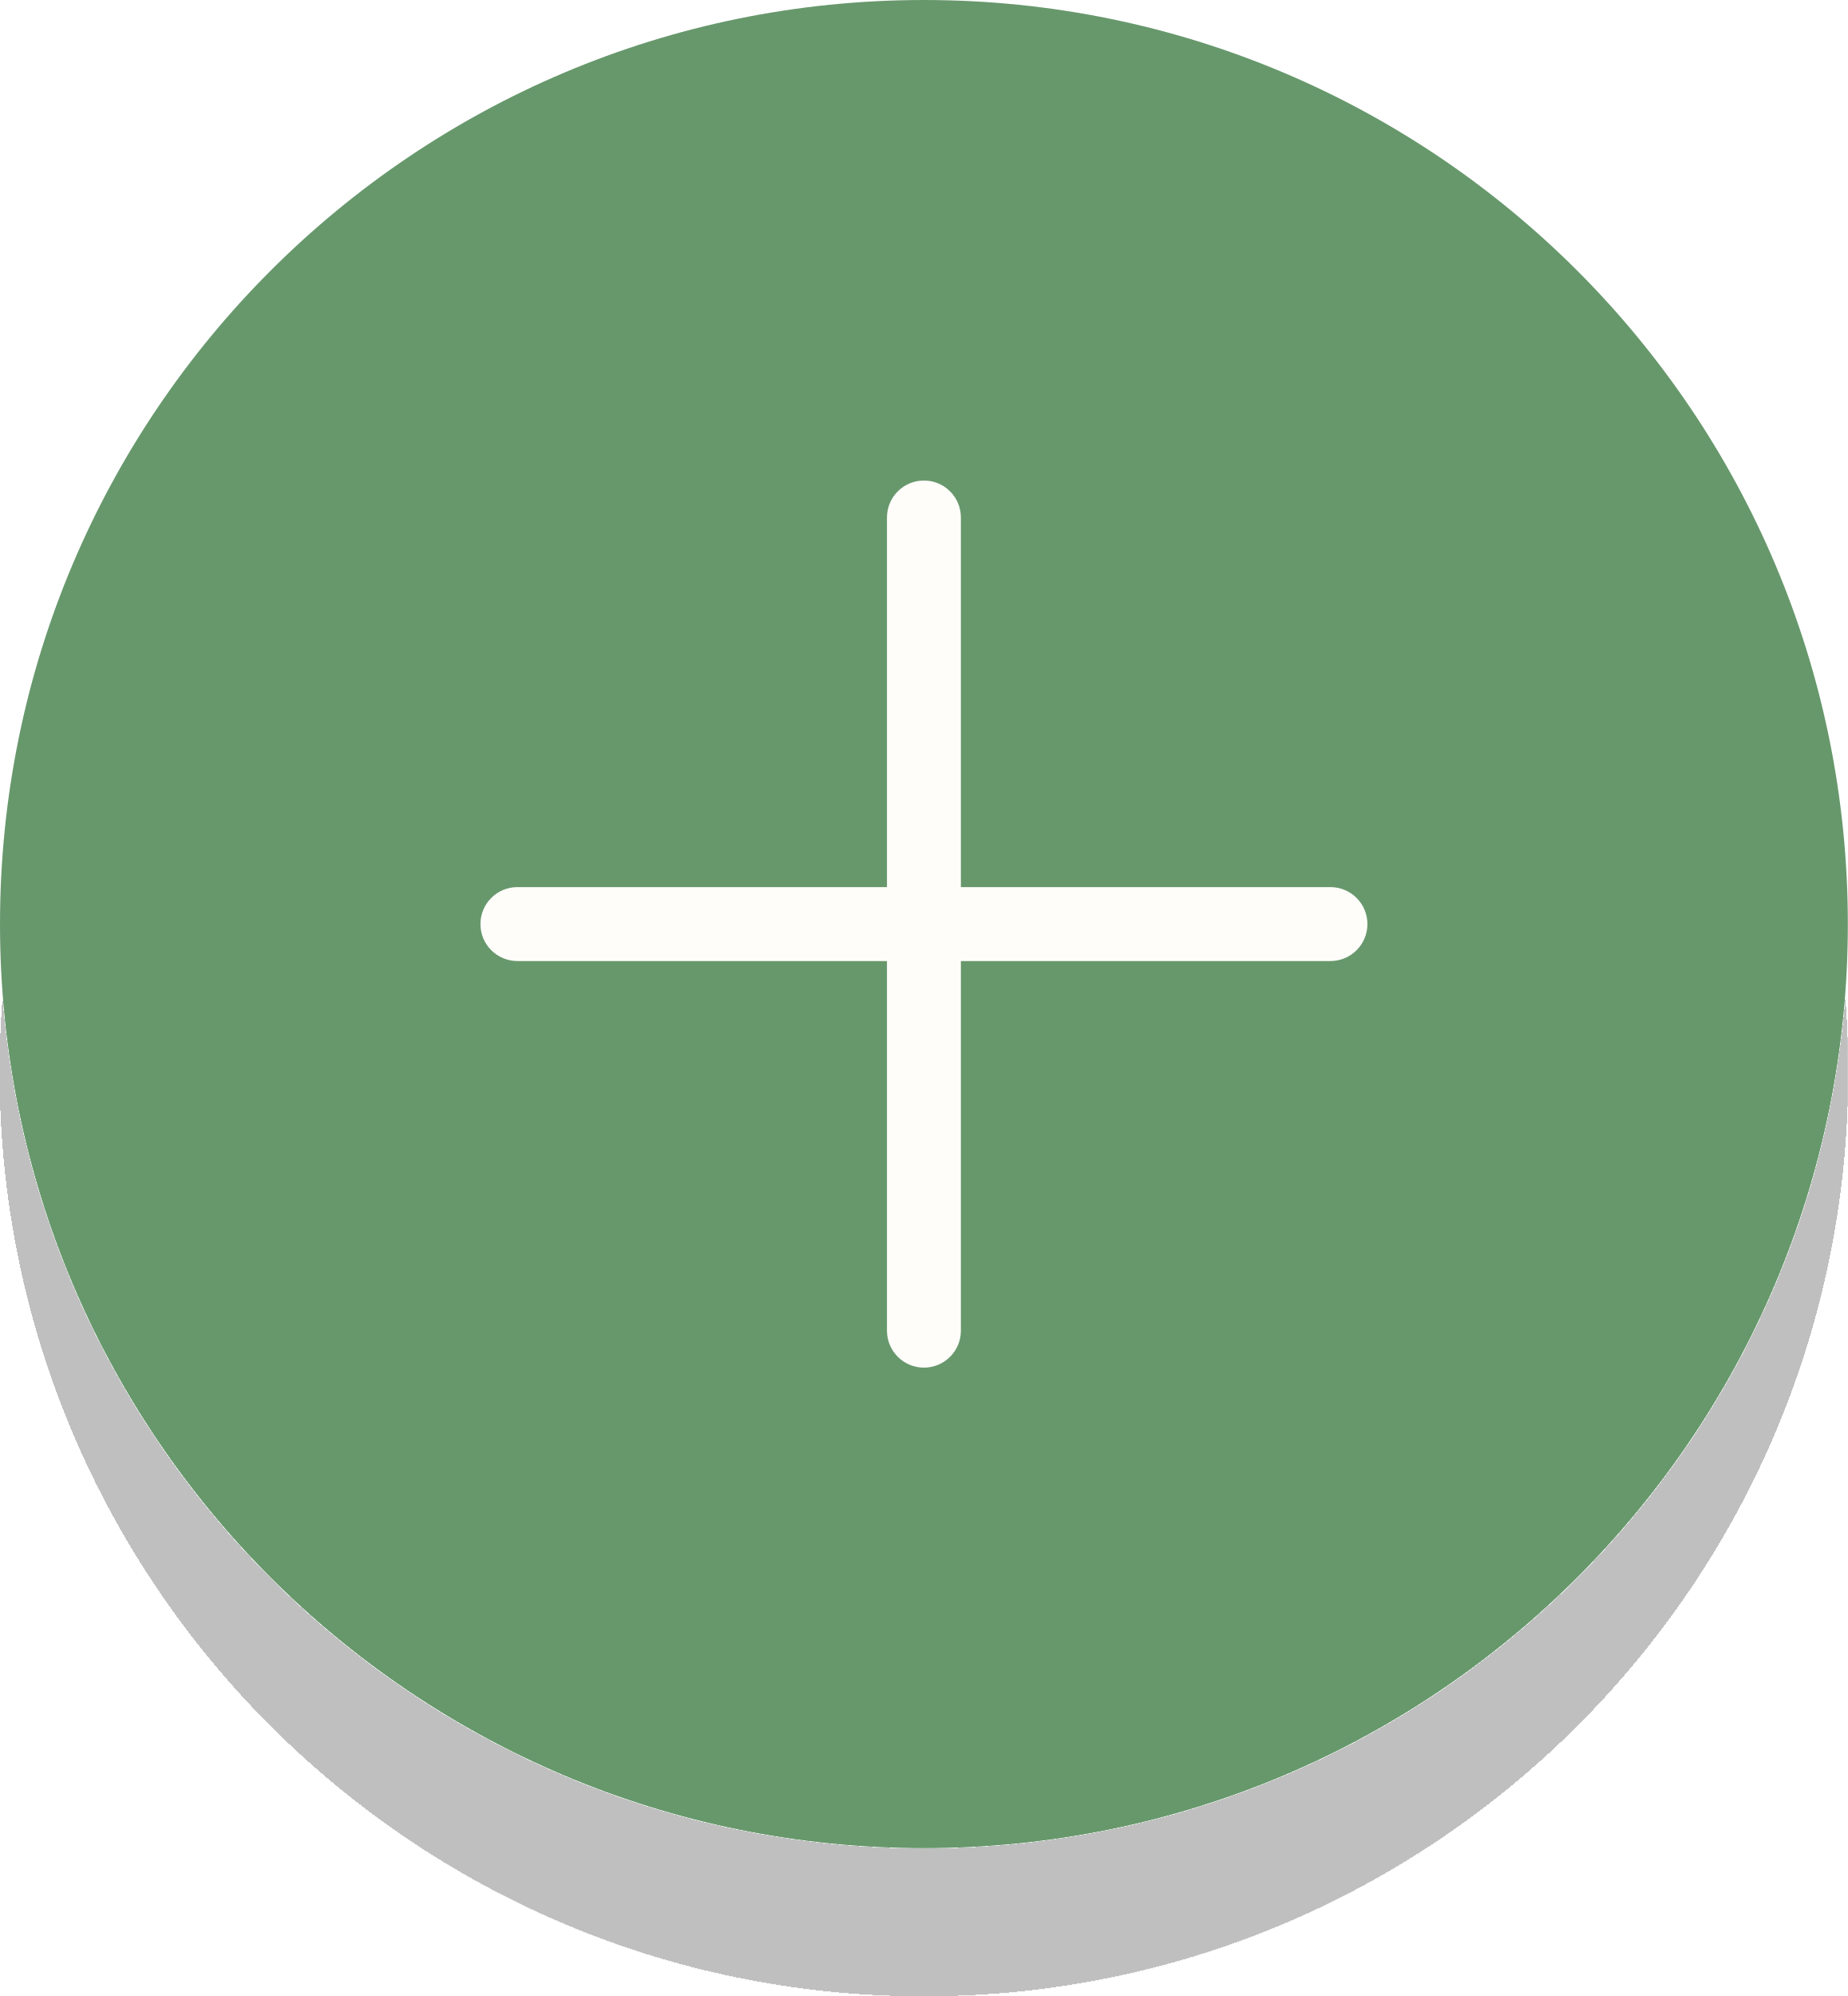
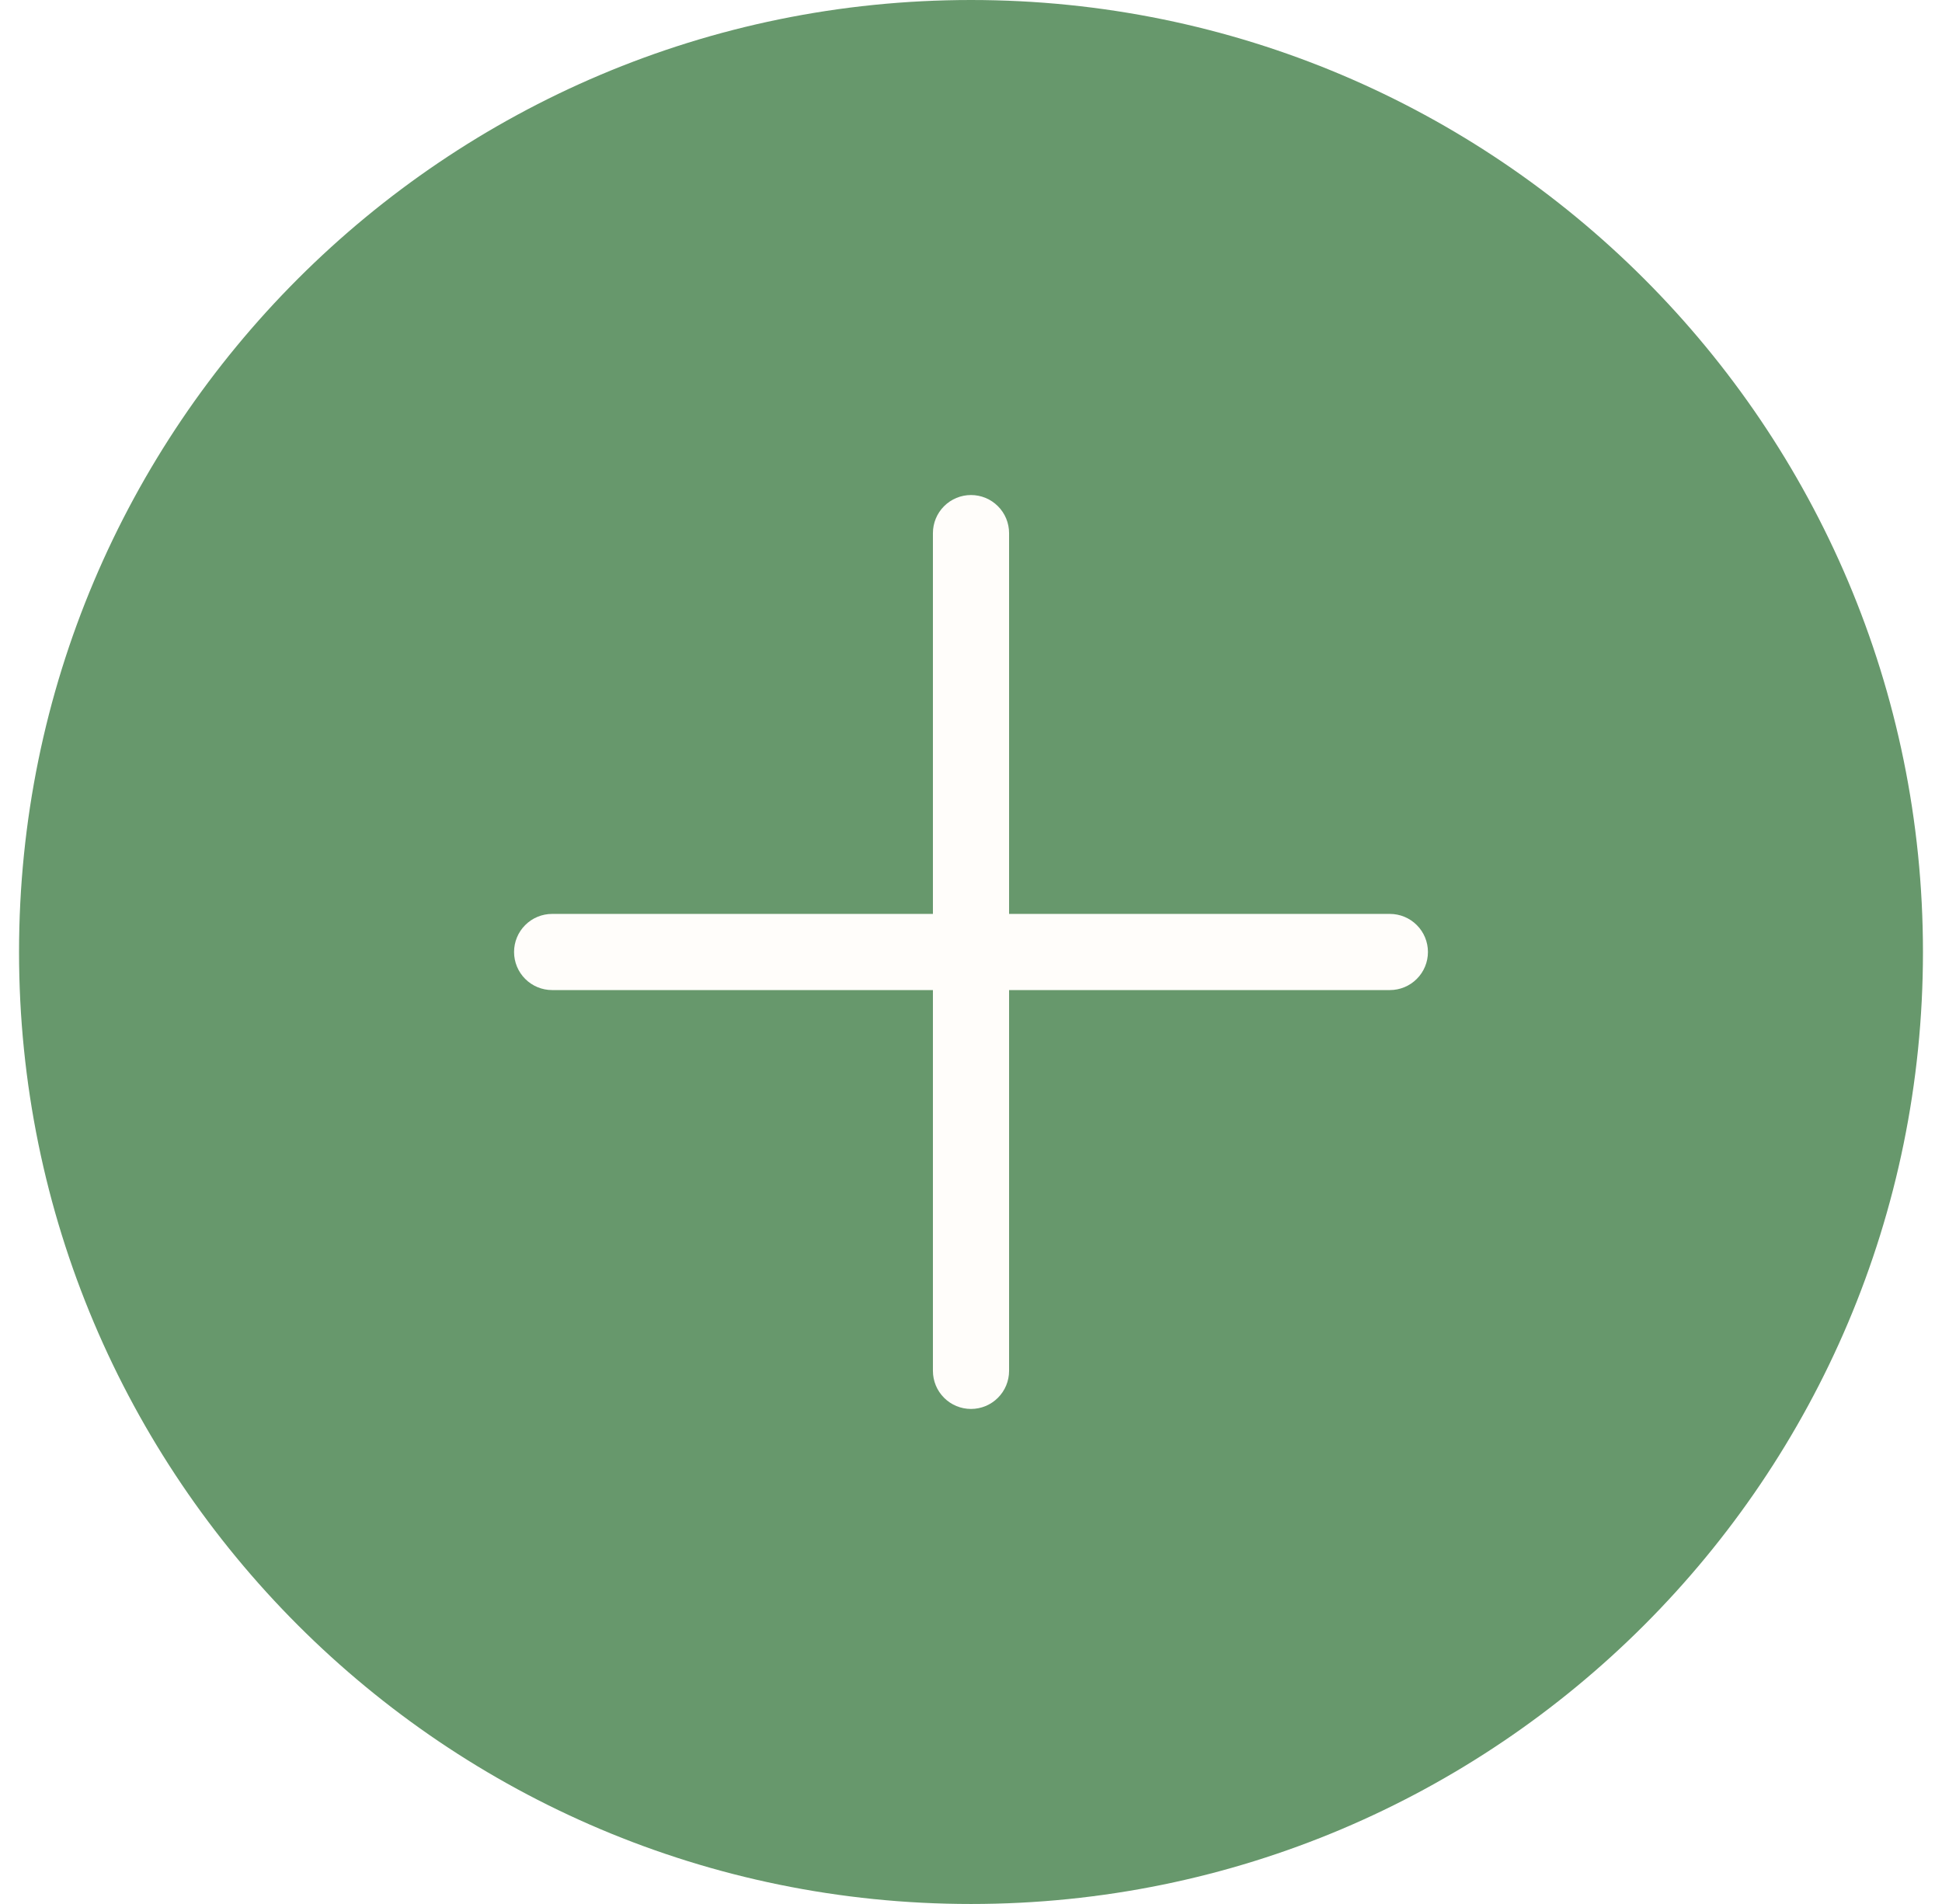
- <svg xmlns="http://www.w3.org/2000/svg" width="50" height="54" viewBox="0 0 50 54" fill="none">
-   <g filter="url(#filter0_d_544_2064)">
-     <circle cx="25" cy="25" r="25" fill="#67986C" />
-     <path d="M36 24H26V14C26 13.735 25.895 13.48 25.707 13.293C25.52 13.105 25.265 13 25 13C24.735 13 24.48 13.105 24.293 13.293C24.105 13.48 24 13.735 24 14V24H14C13.735 24 13.48 24.105 13.293 24.293C13.105 24.48 13 24.735 13 25C13 25.265 13.105 25.52 13.293 25.707C13.48 25.895 13.735 26 14 26H24V36C24 36.265 24.105 36.52 24.293 36.707C24.48 36.895 24.735 37 25 37C25.265 37 25.52 36.895 25.707 36.707C25.895 36.52 26 36.265 26 36V26H36C36.265 26 36.52 25.895 36.707 25.707C36.895 25.52 37 25.265 37 25C37 24.735 36.895 24.48 36.707 24.293C36.52 24.105 36.265 24 36 24Z" fill="#FFFDFA" />
-   </g>
-   <defs>
-     <filter id="filter0_d_544_2064" x="0" y="0" width="50" height="54" filterUnits="userSpaceOnUse" color-interpolation-filters="sRGB">
-       <feFlood flood-opacity="0" result="BackgroundImageFix" />
-       <feColorMatrix in="SourceAlpha" type="matrix" values="0 0 0 0 0 0 0 0 0 0 0 0 0 0 0 0 0 0 127 0" result="hardAlpha" />
-       <feOffset dy="4" />
-       <feComposite in2="hardAlpha" operator="out" />
-       <feColorMatrix type="matrix" values="0 0 0 0 0 0 0 0 0 0 0 0 0 0 0 0 0 0 0.25 0" />
-       <feBlend mode="normal" in2="BackgroundImageFix" result="effect1_dropShadow_544_2064" />
-       <feBlend mode="normal" in="SourceGraphic" in2="effect1_dropShadow_544_2064" result="shape" />
-     </filter>
-   </defs>
+ <svg xmlns="http://www.w3.org/2000/svg" width="51" height="50" viewBox="0 0 51 50" fill="none">
+   <circle cx="25.5" cy="25" r="25" fill="#67986C" />
+   <path d="M36.5 24H26.5V14C26.5 13.735 26.395 13.48 26.207 13.293C26.02 13.105 25.765 13 25.5 13C25.235 13 24.98 13.105 24.793 13.293C24.605 13.48 24.5 13.735 24.5 14V24H14.5C14.235 24 13.98 24.105 13.793 24.293C13.605 24.48 13.5 24.735 13.5 25C13.5 25.265 13.605 25.52 13.793 25.707C13.98 25.895 14.235 26 14.5 26H24.5V36C24.5 36.265 24.605 36.52 24.793 36.707C24.98 36.895 25.235 37 25.5 37C25.765 37 26.02 36.895 26.207 36.707C26.395 36.52 26.5 36.265 26.5 36V26H36.5C36.765 26 37.02 25.895 37.207 25.707C37.395 25.52 37.5 25.265 37.5 25C37.5 24.735 37.395 24.48 37.207 24.293C37.02 24.105 36.765 24 36.5 24Z" fill="#FFFDFA" />
</svg>
